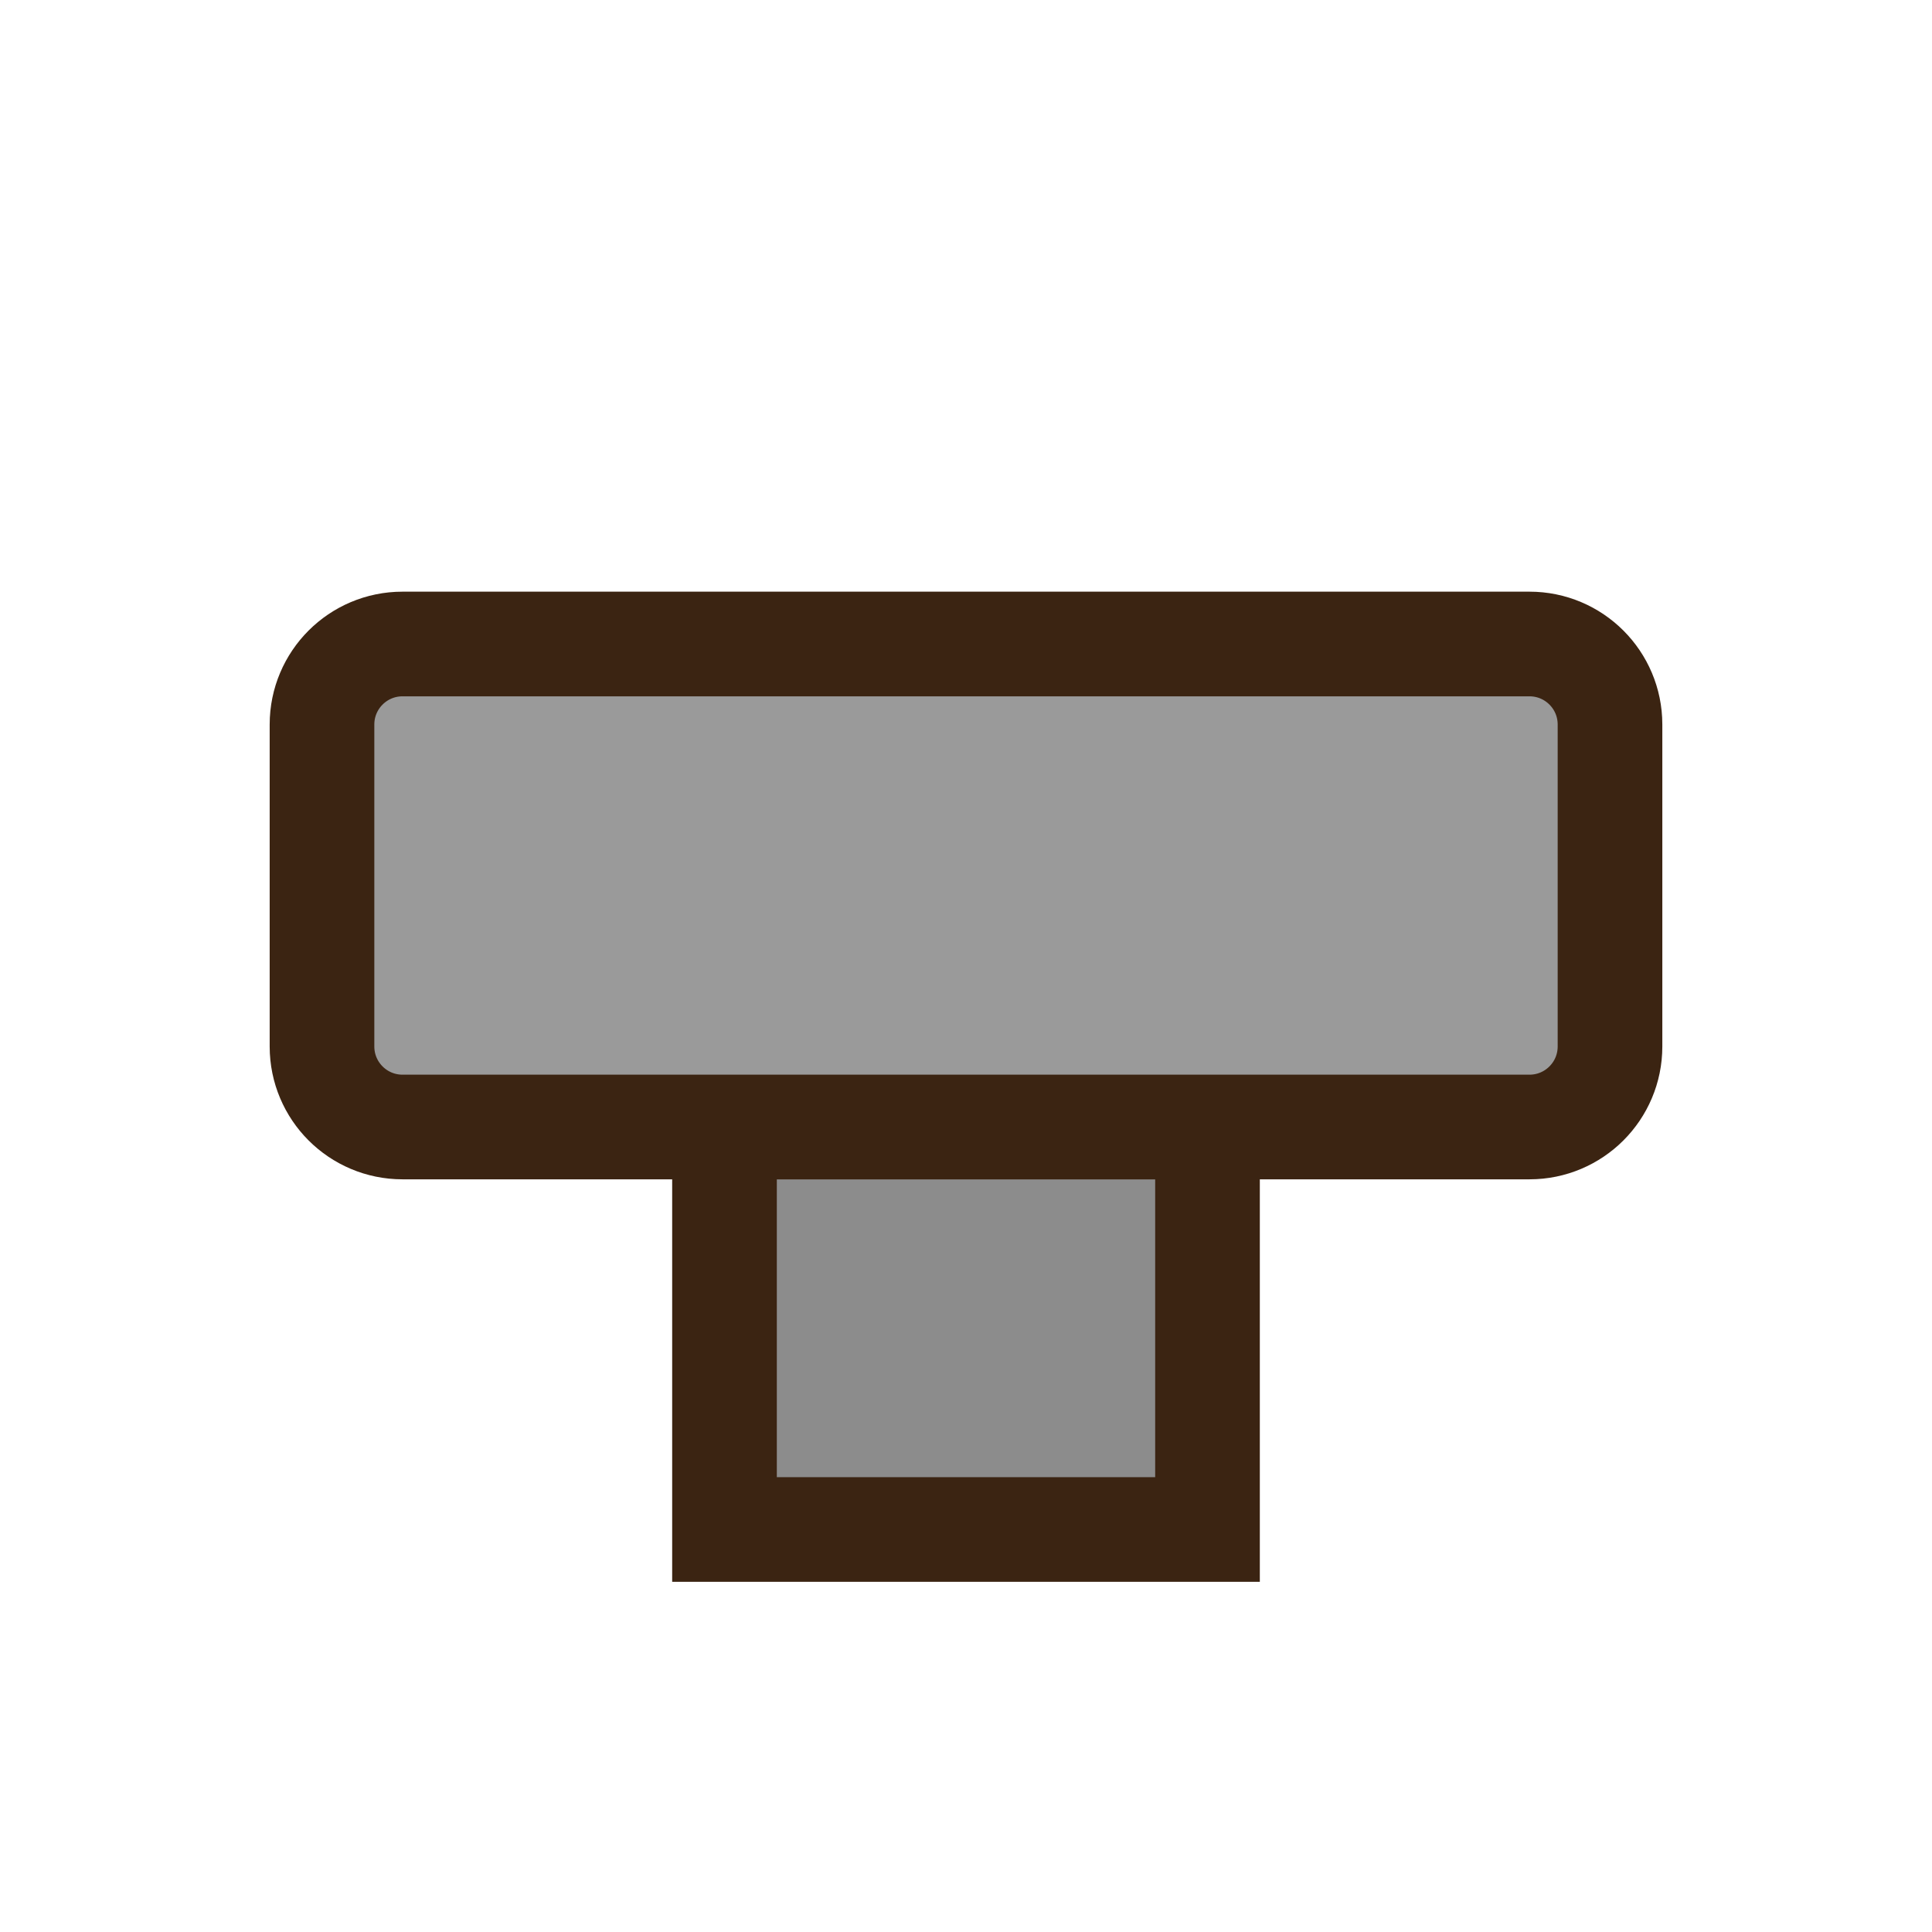
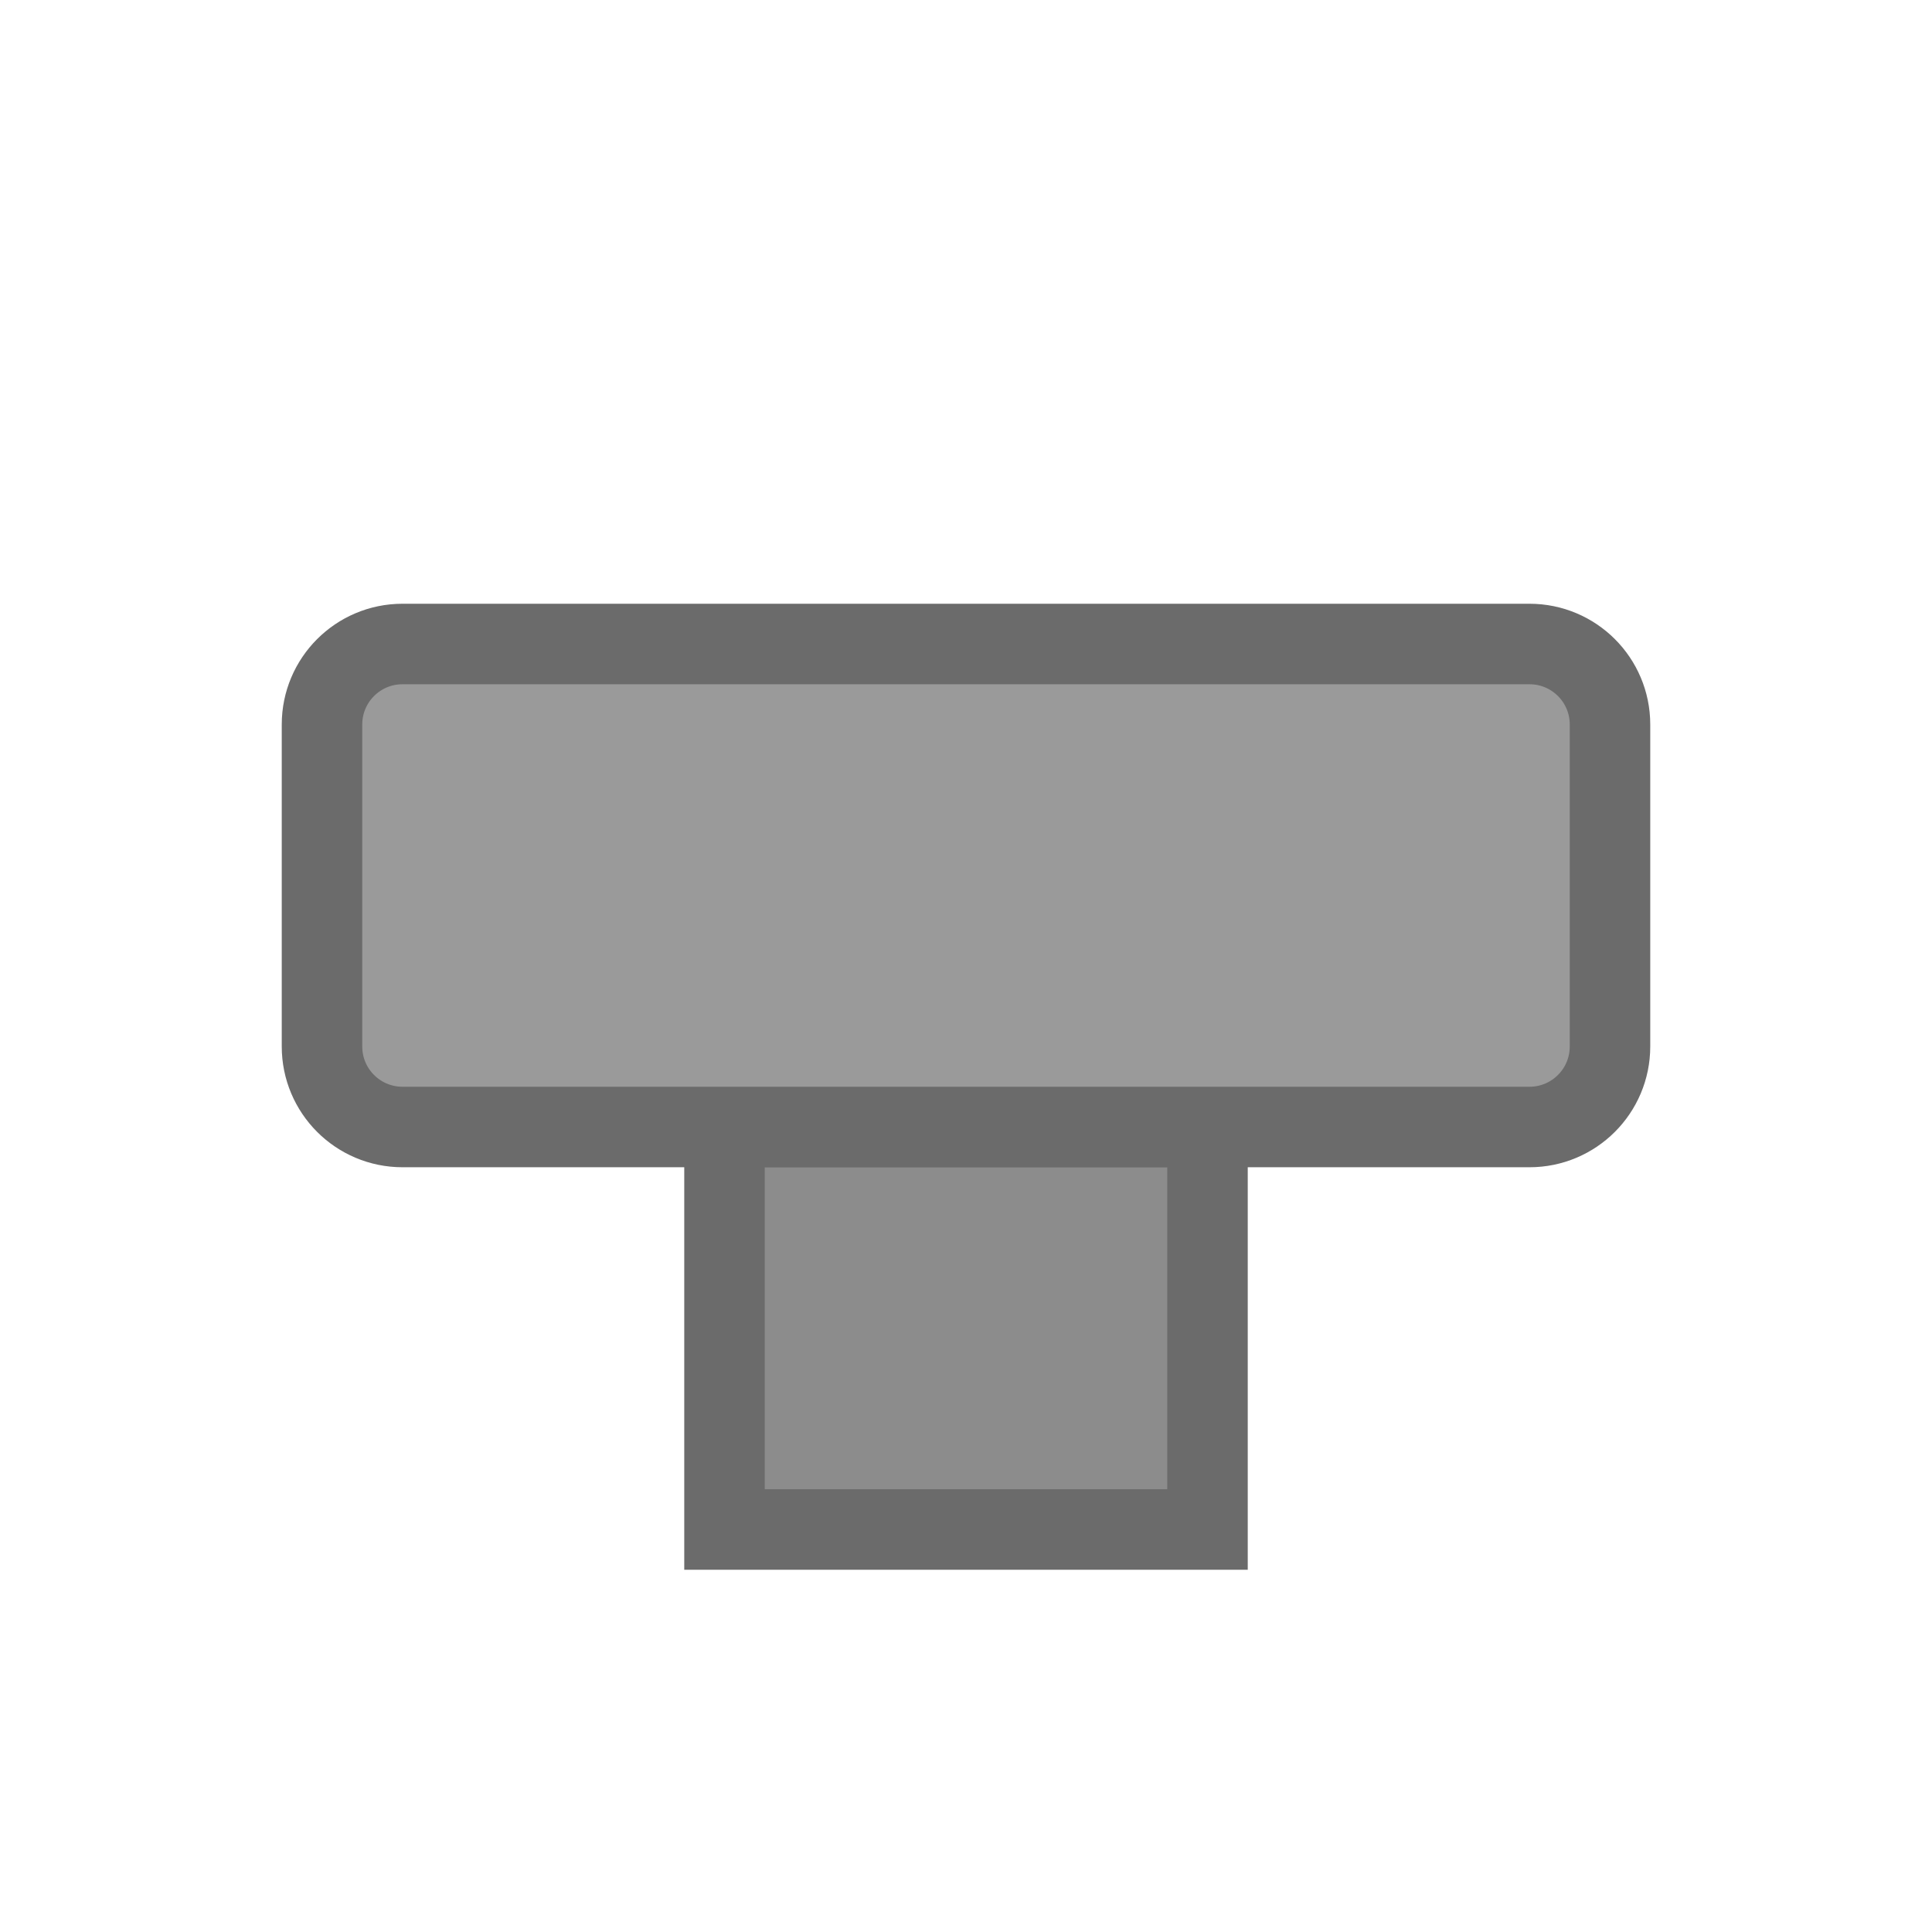
<svg xmlns="http://www.w3.org/2000/svg" width="24" height="24" viewBox="0 0 24 24" role="img" aria-labelledby="title">
  <g transform="rotate(180 12 12)">
-     <rect x="9" y="5" width="6" height="5" fill="#8C8C8C" stroke="#3B2412" stroke-width="1.3" />
-     <rect x="4" y="10" width="16" height="6" rx="1" fill="#9A9A9A" stroke="#3B2412" stroke-width="1.3" />
+     <rect x="9" y="5" width="6" height="5" fill="#8C8C8C" stroke="#6B6B6B" stroke-width="1" />
+     <rect x="4" y="10" width="16" height="6" rx="1" fill="#9A9A9A" stroke="#6B6B6B" stroke-width="1" />
  </g>
</svg>
